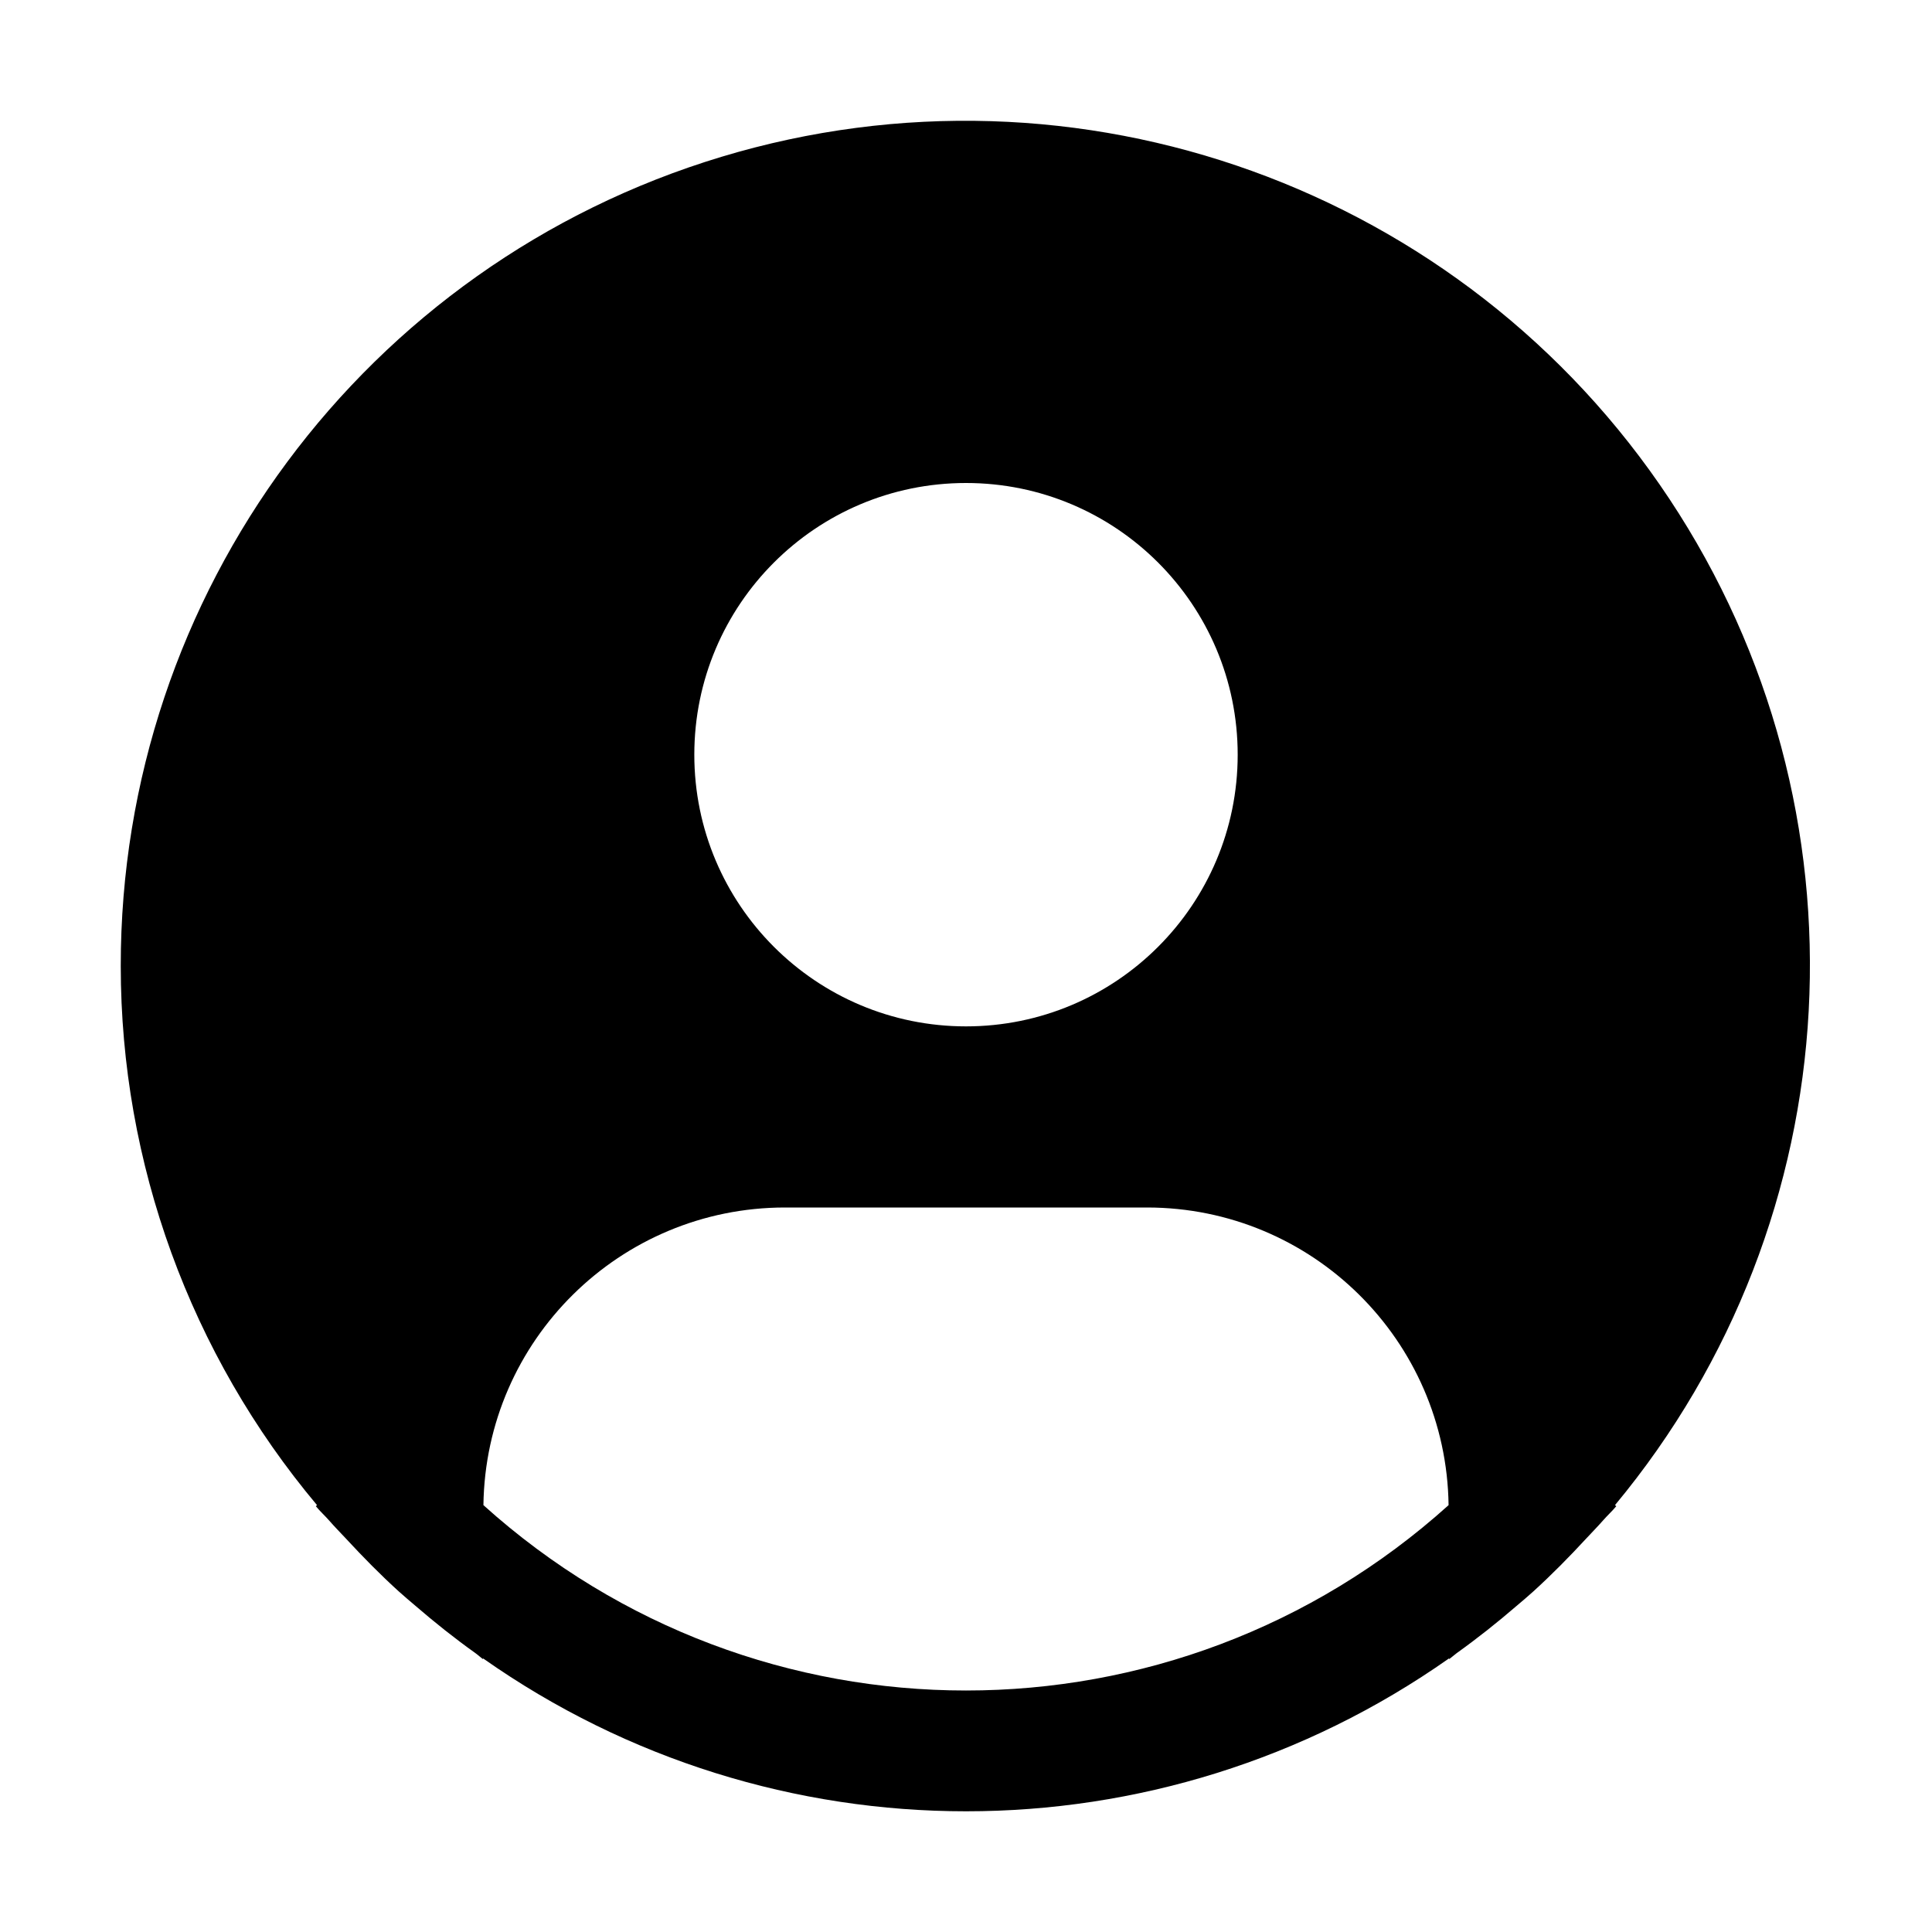
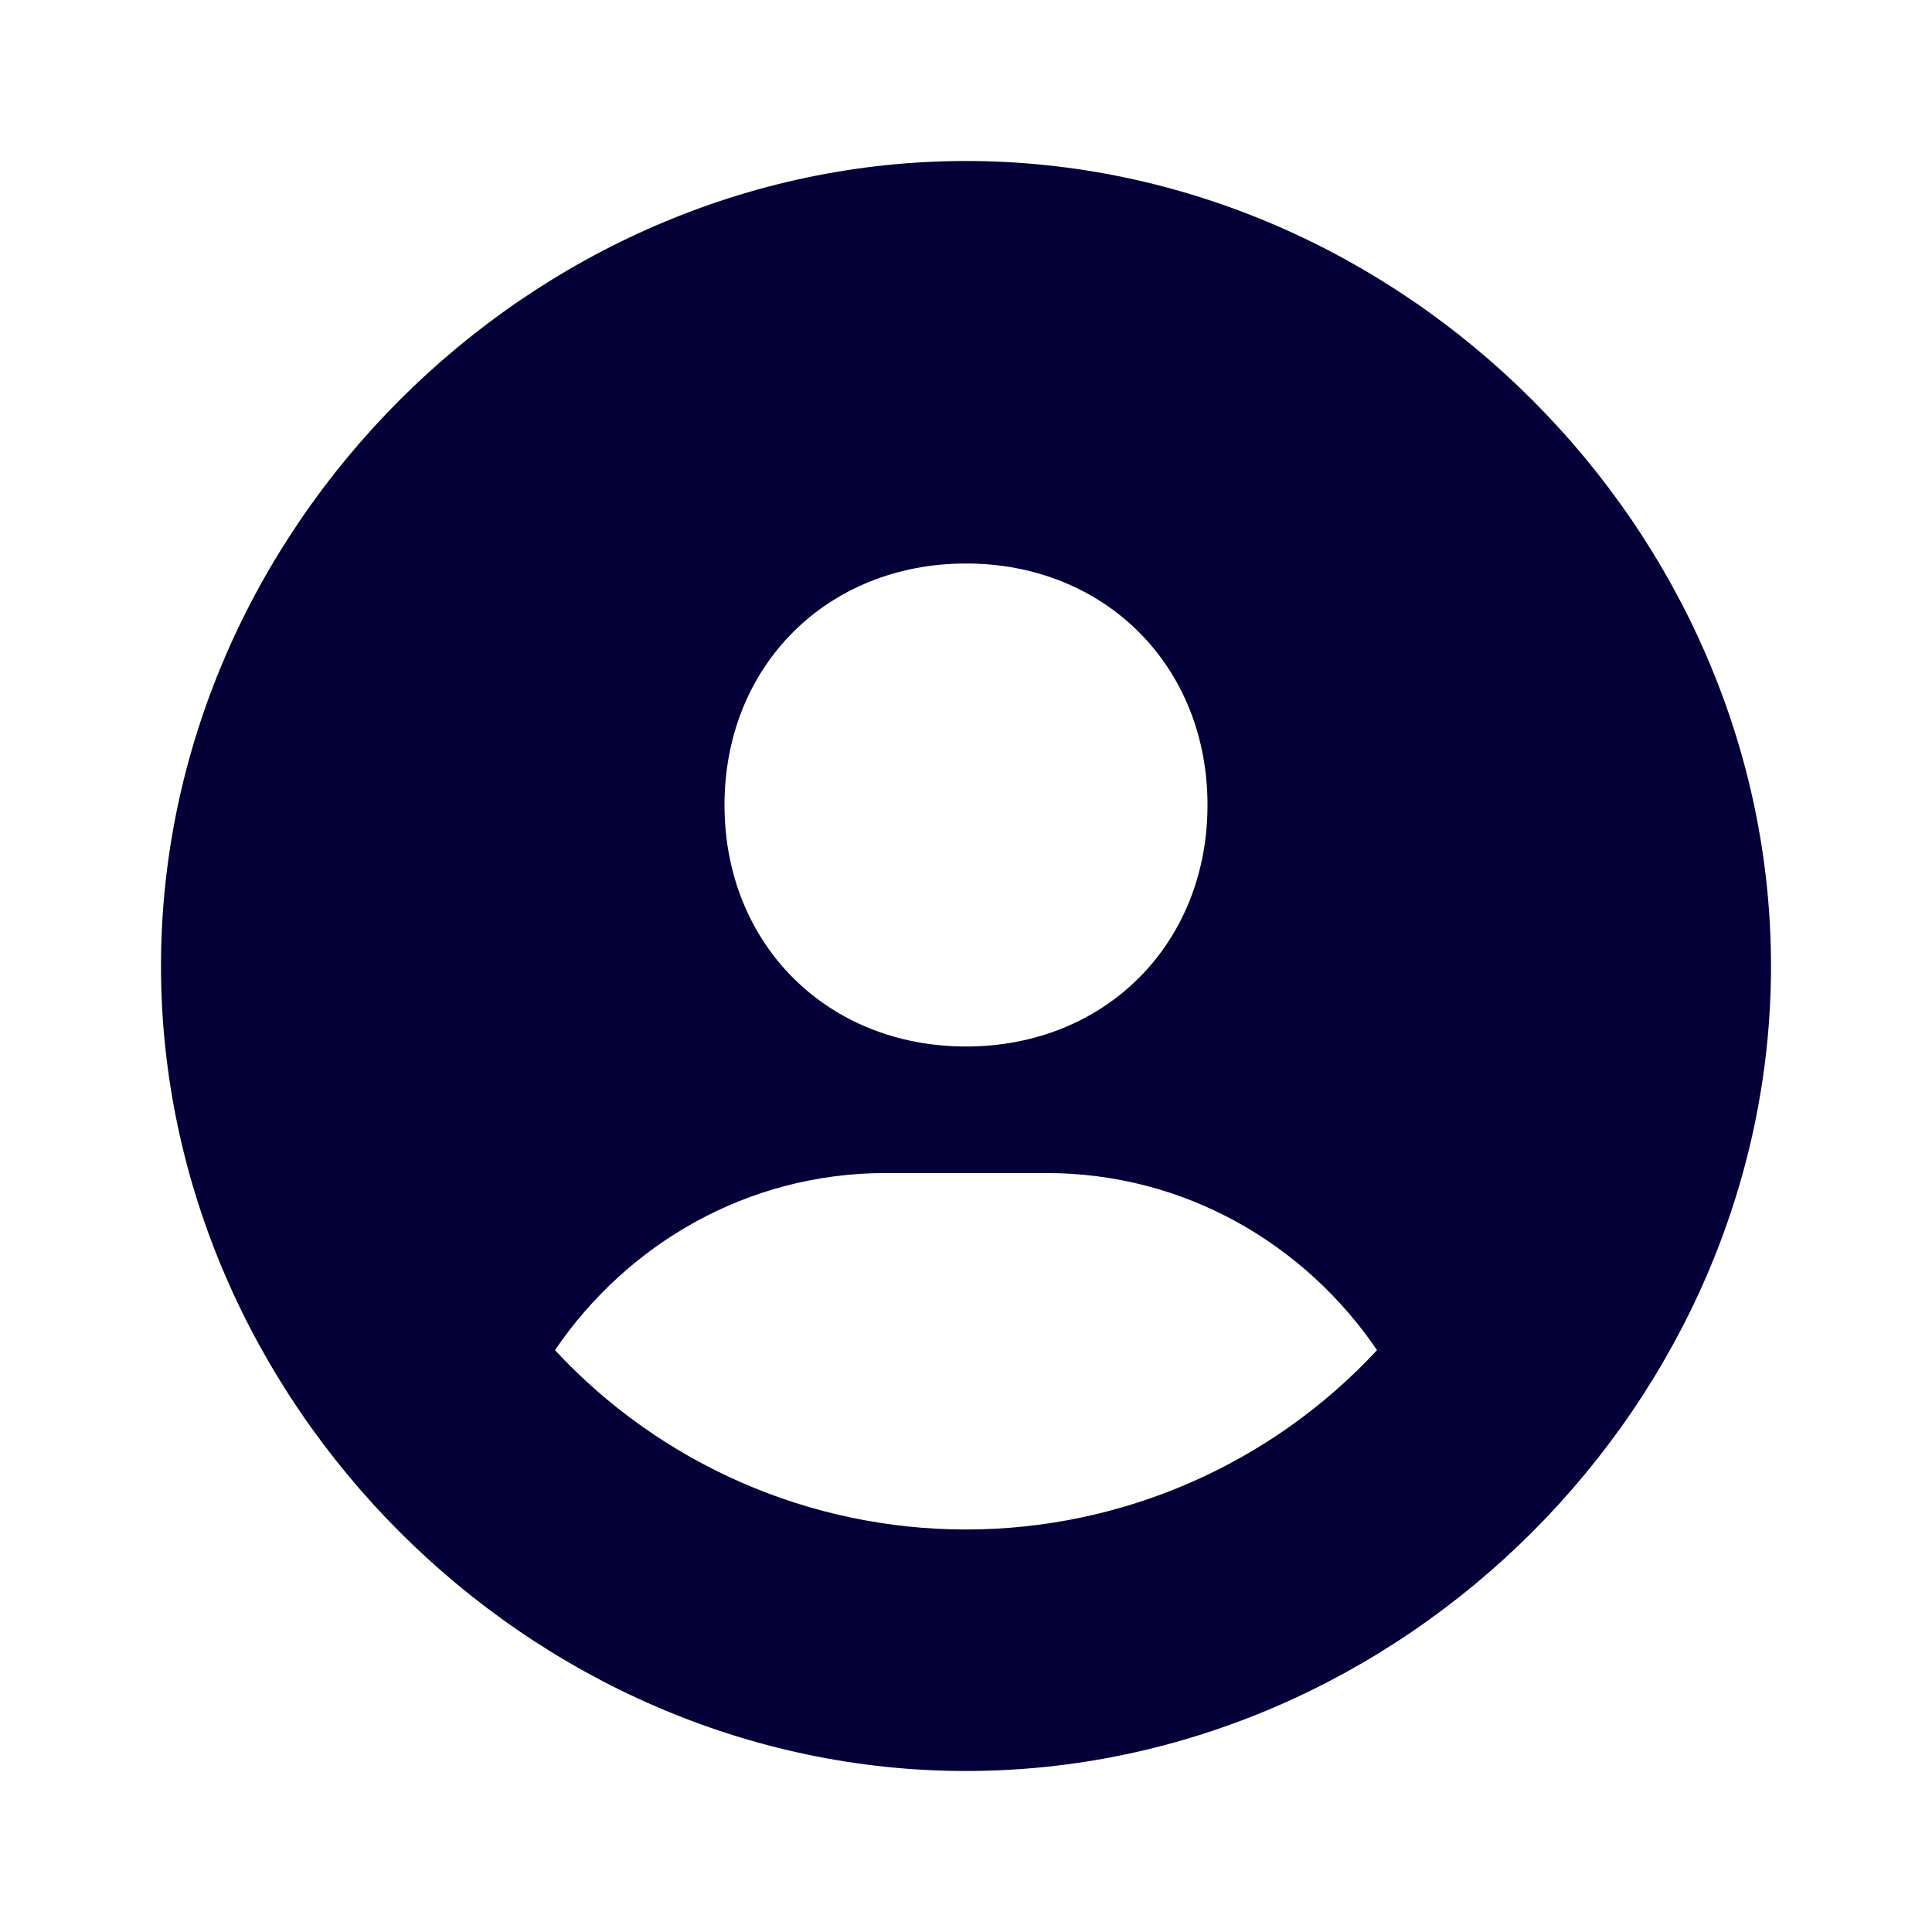
- <svg xmlns="http://www.w3.org/2000/svg" height="32" viewBox="0 0 32 32" width="32">
-   <path d="m8.007 24.93a4.996 4.996 0 0 1 4.993-4.93h6a4.996 4.996 0 0 1 4.993 4.93 11.94 11.94 0 0 1 -15.986 0zm12.493-12.43a4.5 4.5 0 1 1 -4.5-4.5 4.5 4.5 0 0 1 4.5 4.5z" fill="none" />
-   <path d="m26.749 24.93a13.989 13.989 0 1 0 -24.749-8.93 13.899 13.899 0 0 0 3.251 8.93l-.02.017c.07.085.15.157.222.239.09.104.186.2.28.301.28.303.567.595.87.87.091.083.186.161.28.242.32.276.648.537.99.781.044.031.083.069.128.101v-.013a13.901 13.901 0 0 0 16 0v.013c.044-.031.084-.069.128-.101.341-.244.67-.505.99-.781.094-.08.189-.159.28-.242.302-.275.59-.567.87-.87.093-.101.189-.197.28-.301.072-.083.152-.155.222-.239zm-10.749-16.93a4.5 4.5 0 1 1 -4.5 4.5 4.5 4.5 0 0 1 4.5-4.5zm-7.993 16.93a4.996 4.996 0 0 1 4.993-4.93h6a4.996 4.996 0 0 1 4.993 4.93 11.94 11.94 0 0 1 -15.986 0z" />
-   <path d="m0 0h32v32h-32z" fill="none" />
+ <svg xmlns="http://www.w3.org/2000/svg" width="34" height="34" fill="#050038" viewBox="0 0 24 24">
+   <path d="M12 2C6.579 2 2 6.579 2 12s4.579 10 10 10 10-4.579 10-10S17.421 2 12 2Zm0 5c1.727 0 3 1.272 3 3s-1.273 3-3 3c-1.726 0-3-1.272-3-3s1.274-3 3-3Zm-5.106 9.772c.897-1.32 2.393-2.2 4.106-2.2h2c1.714 0 3.209.88 4.106 2.2A6.969 6.969 0 0 1 12 19a6.969 6.969 0 0 1-5.106-2.228Z" />
</svg>
